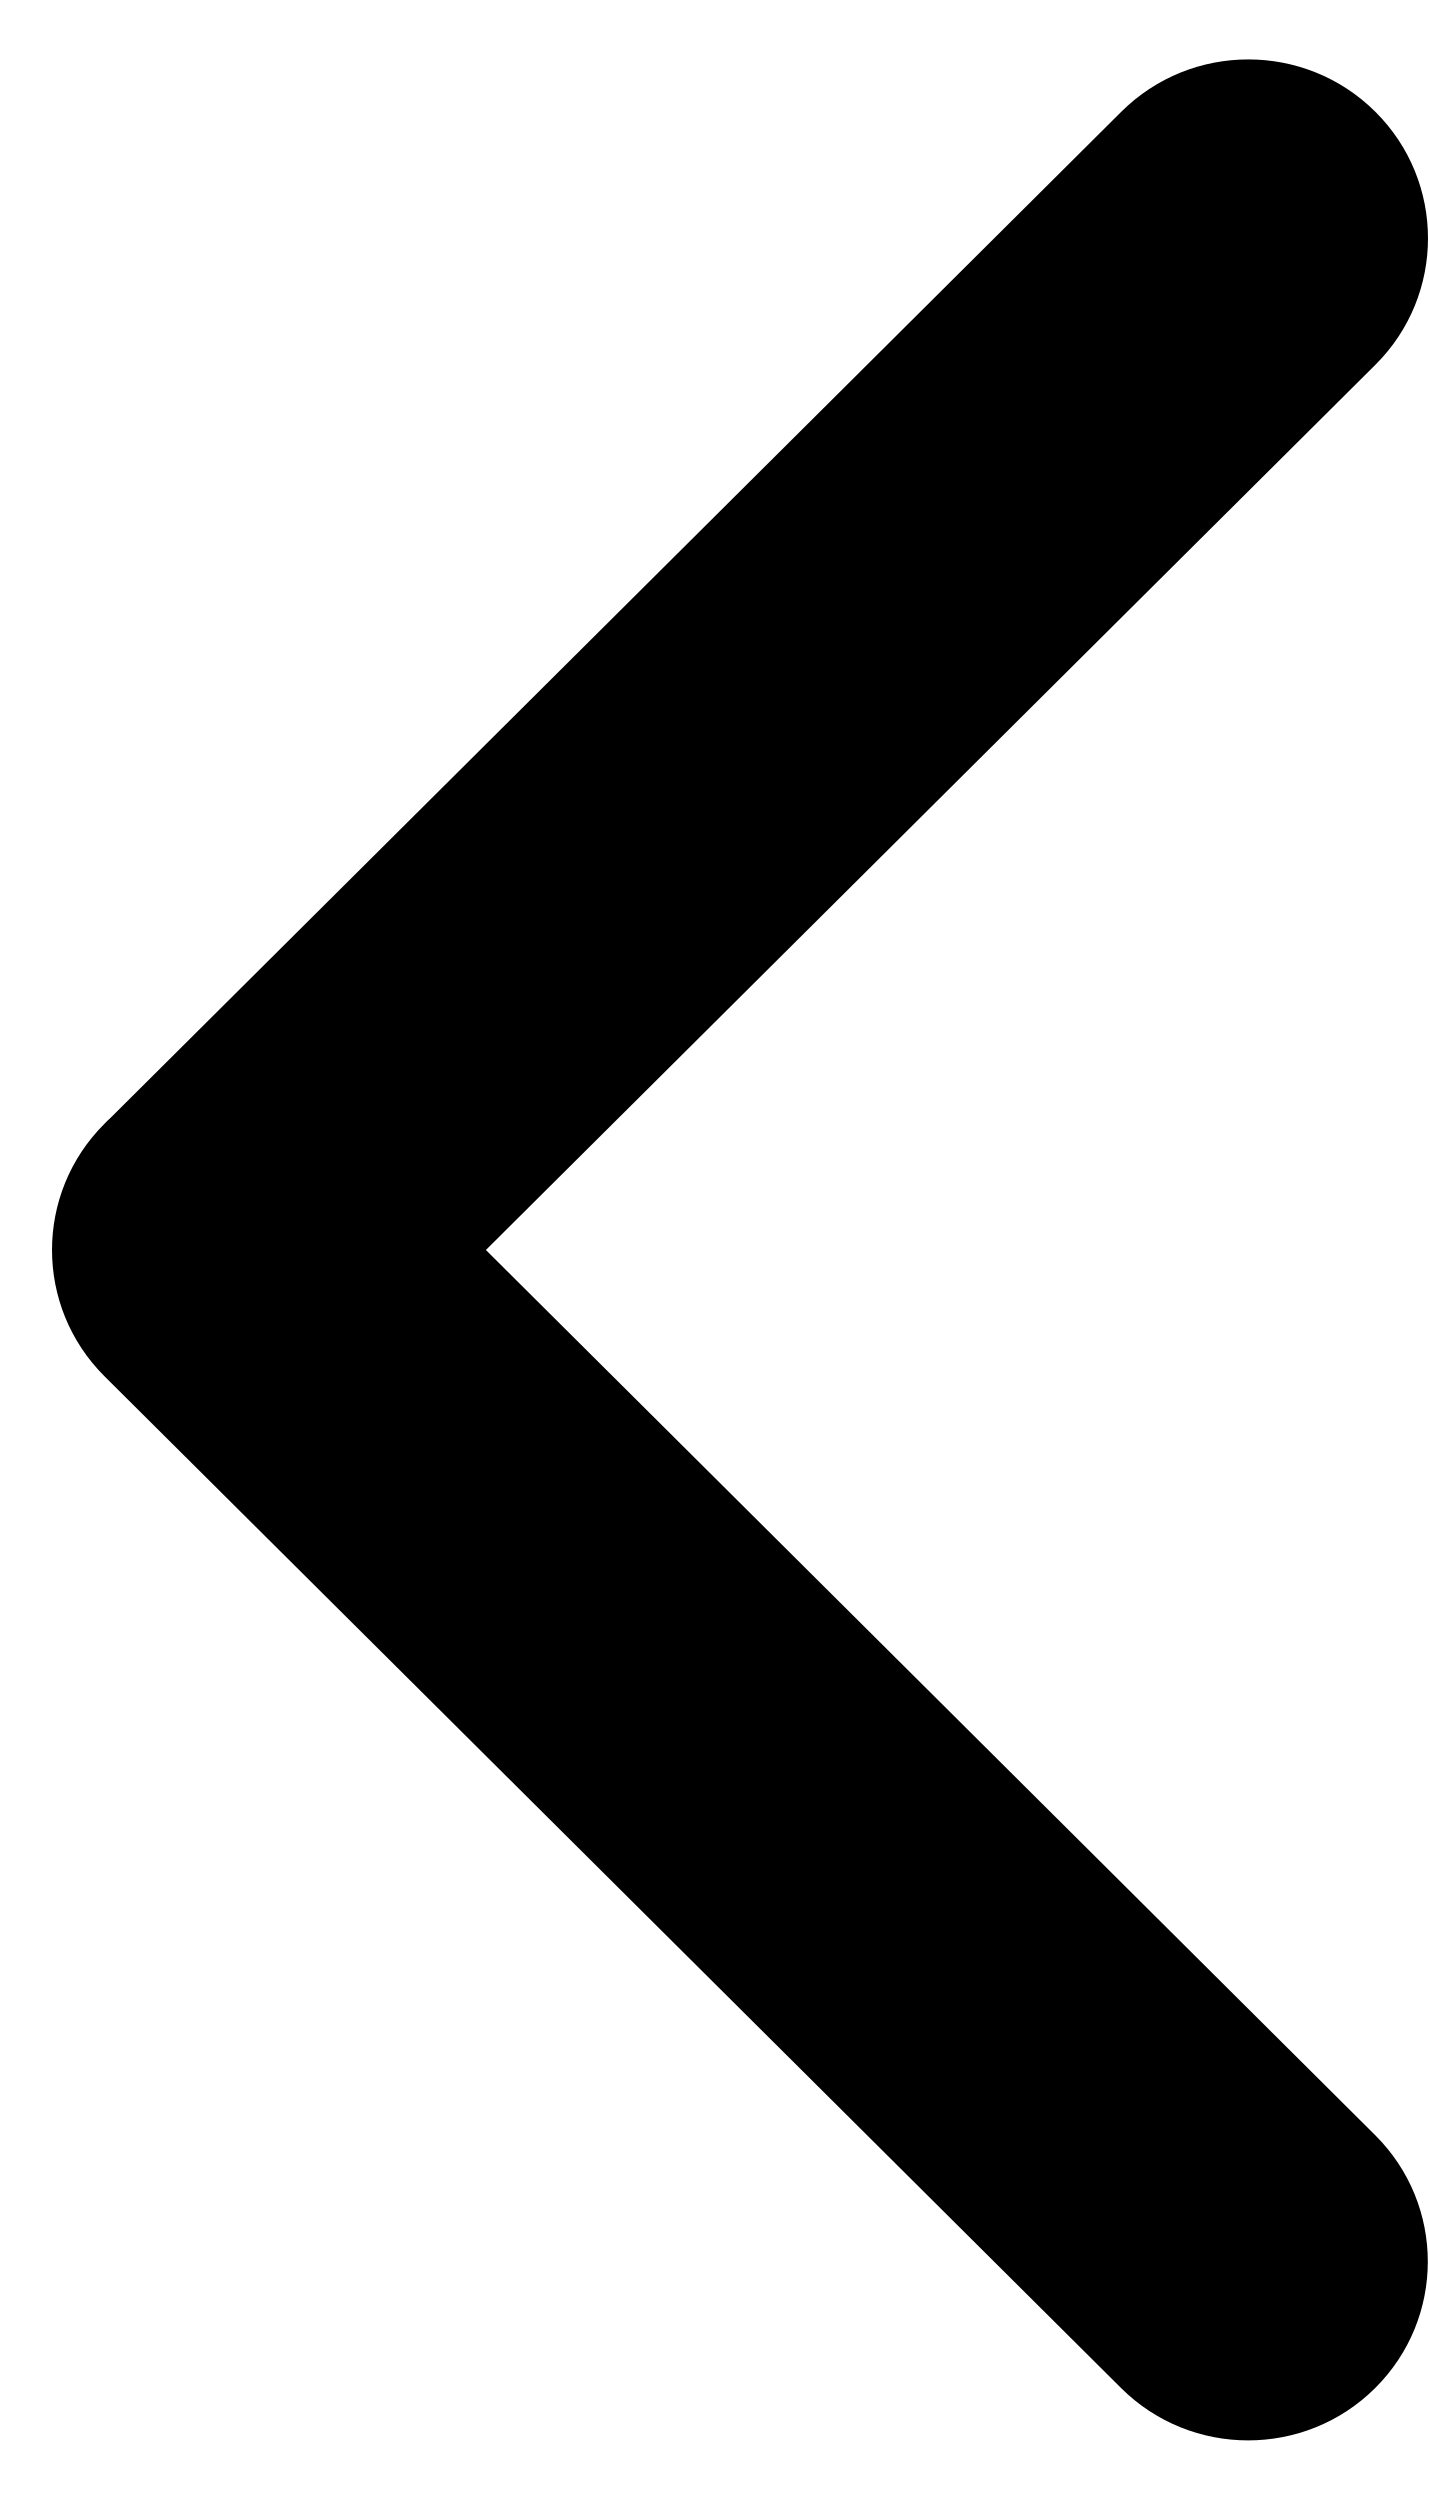
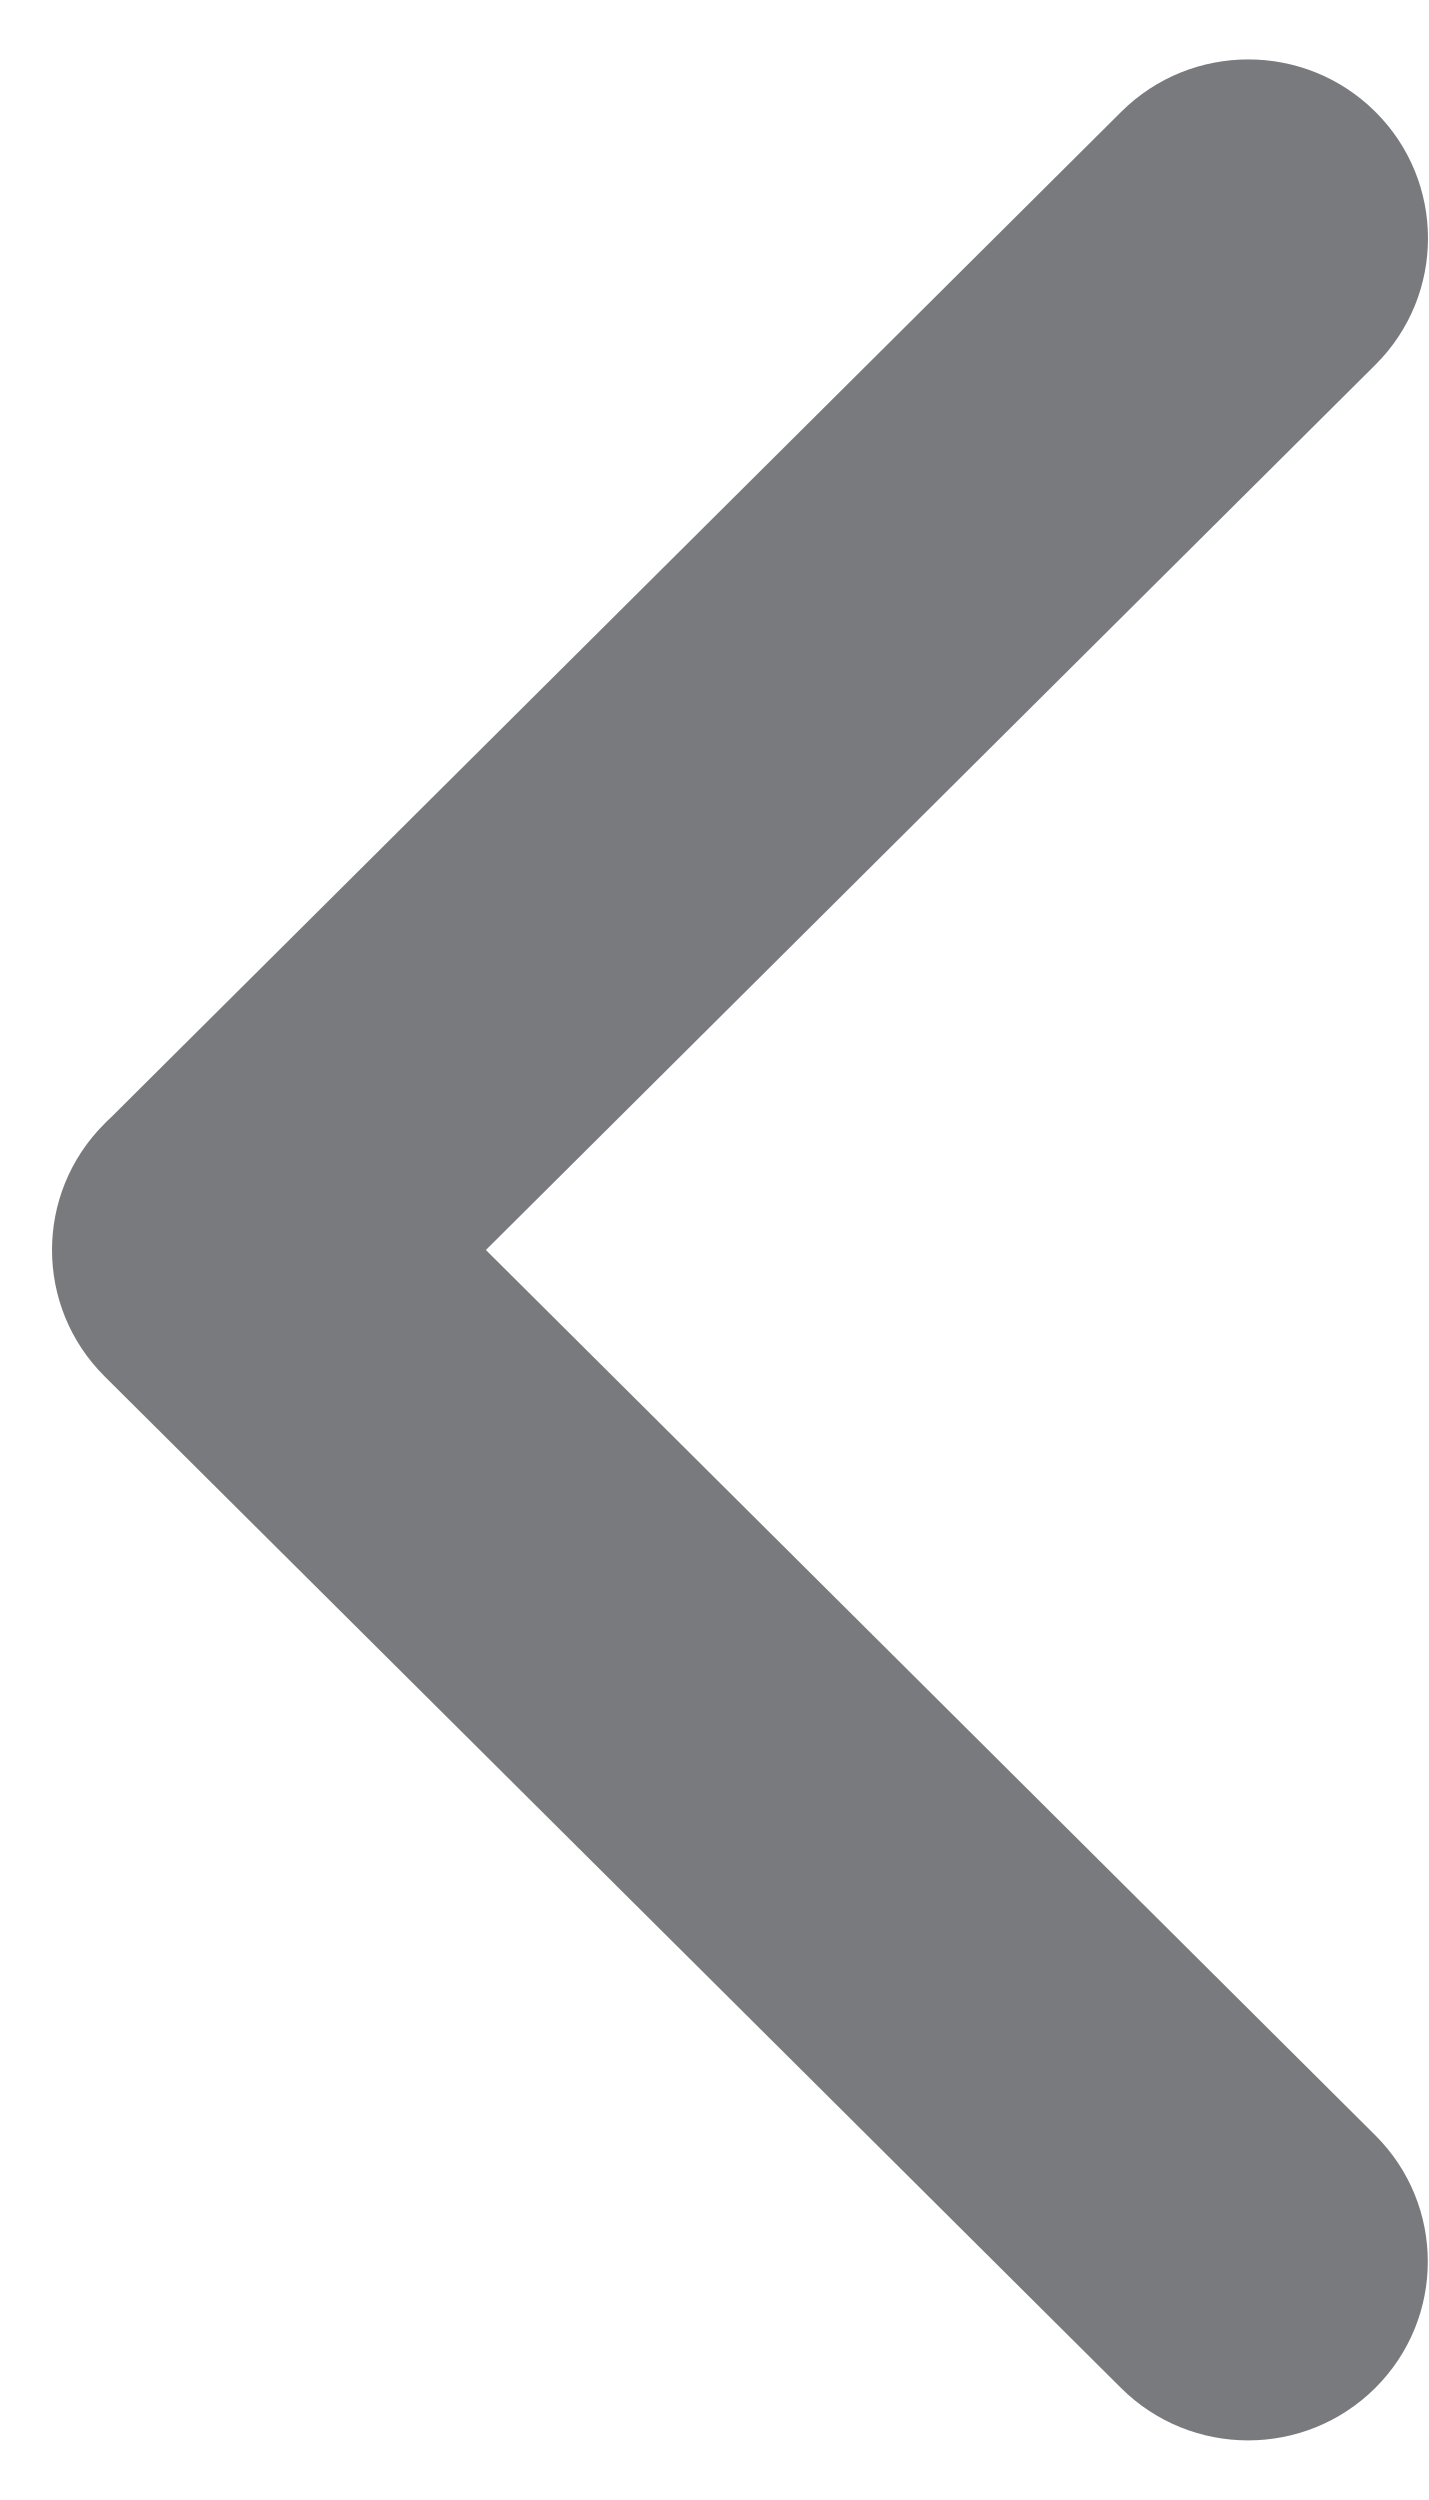
<svg xmlns="http://www.w3.org/2000/svg" width="8" height="14" viewBox="0 0 8 14" fill="none">
-   <path fill-rule="evenodd" clip-rule="evenodd" d="M7.701 13.373C7.308 13.764 6.671 13.764 6.278 13.373L0.586 7.708C0.193 7.317 0.193 6.683 0.586 6.292C0.596 6.282 0.605 6.272 0.616 6.263L6.279 0.626C6.672 0.235 7.309 0.235 7.702 0.626C8.095 1.017 8.095 1.652 7.702 2.043L2.721 7L7.701 11.957C8.094 12.348 8.094 12.982 7.701 13.373Z" fill="black" />
+   <path fill-rule="evenodd" clip-rule="evenodd" d="M7.701 13.373C7.308 13.764 6.671 13.764 6.278 13.373L0.586 7.708C0.193 7.317 0.193 6.683 0.586 6.292C0.596 6.282 0.605 6.272 0.616 6.263L6.279 0.626C6.672 0.235 7.309 0.235 7.702 0.626C8.095 1.017 8.095 1.652 7.702 2.043L2.721 7L7.701 11.957C8.094 12.348 8.094 12.982 7.701 13.373Z" fill="#797A7D" />
</svg>
